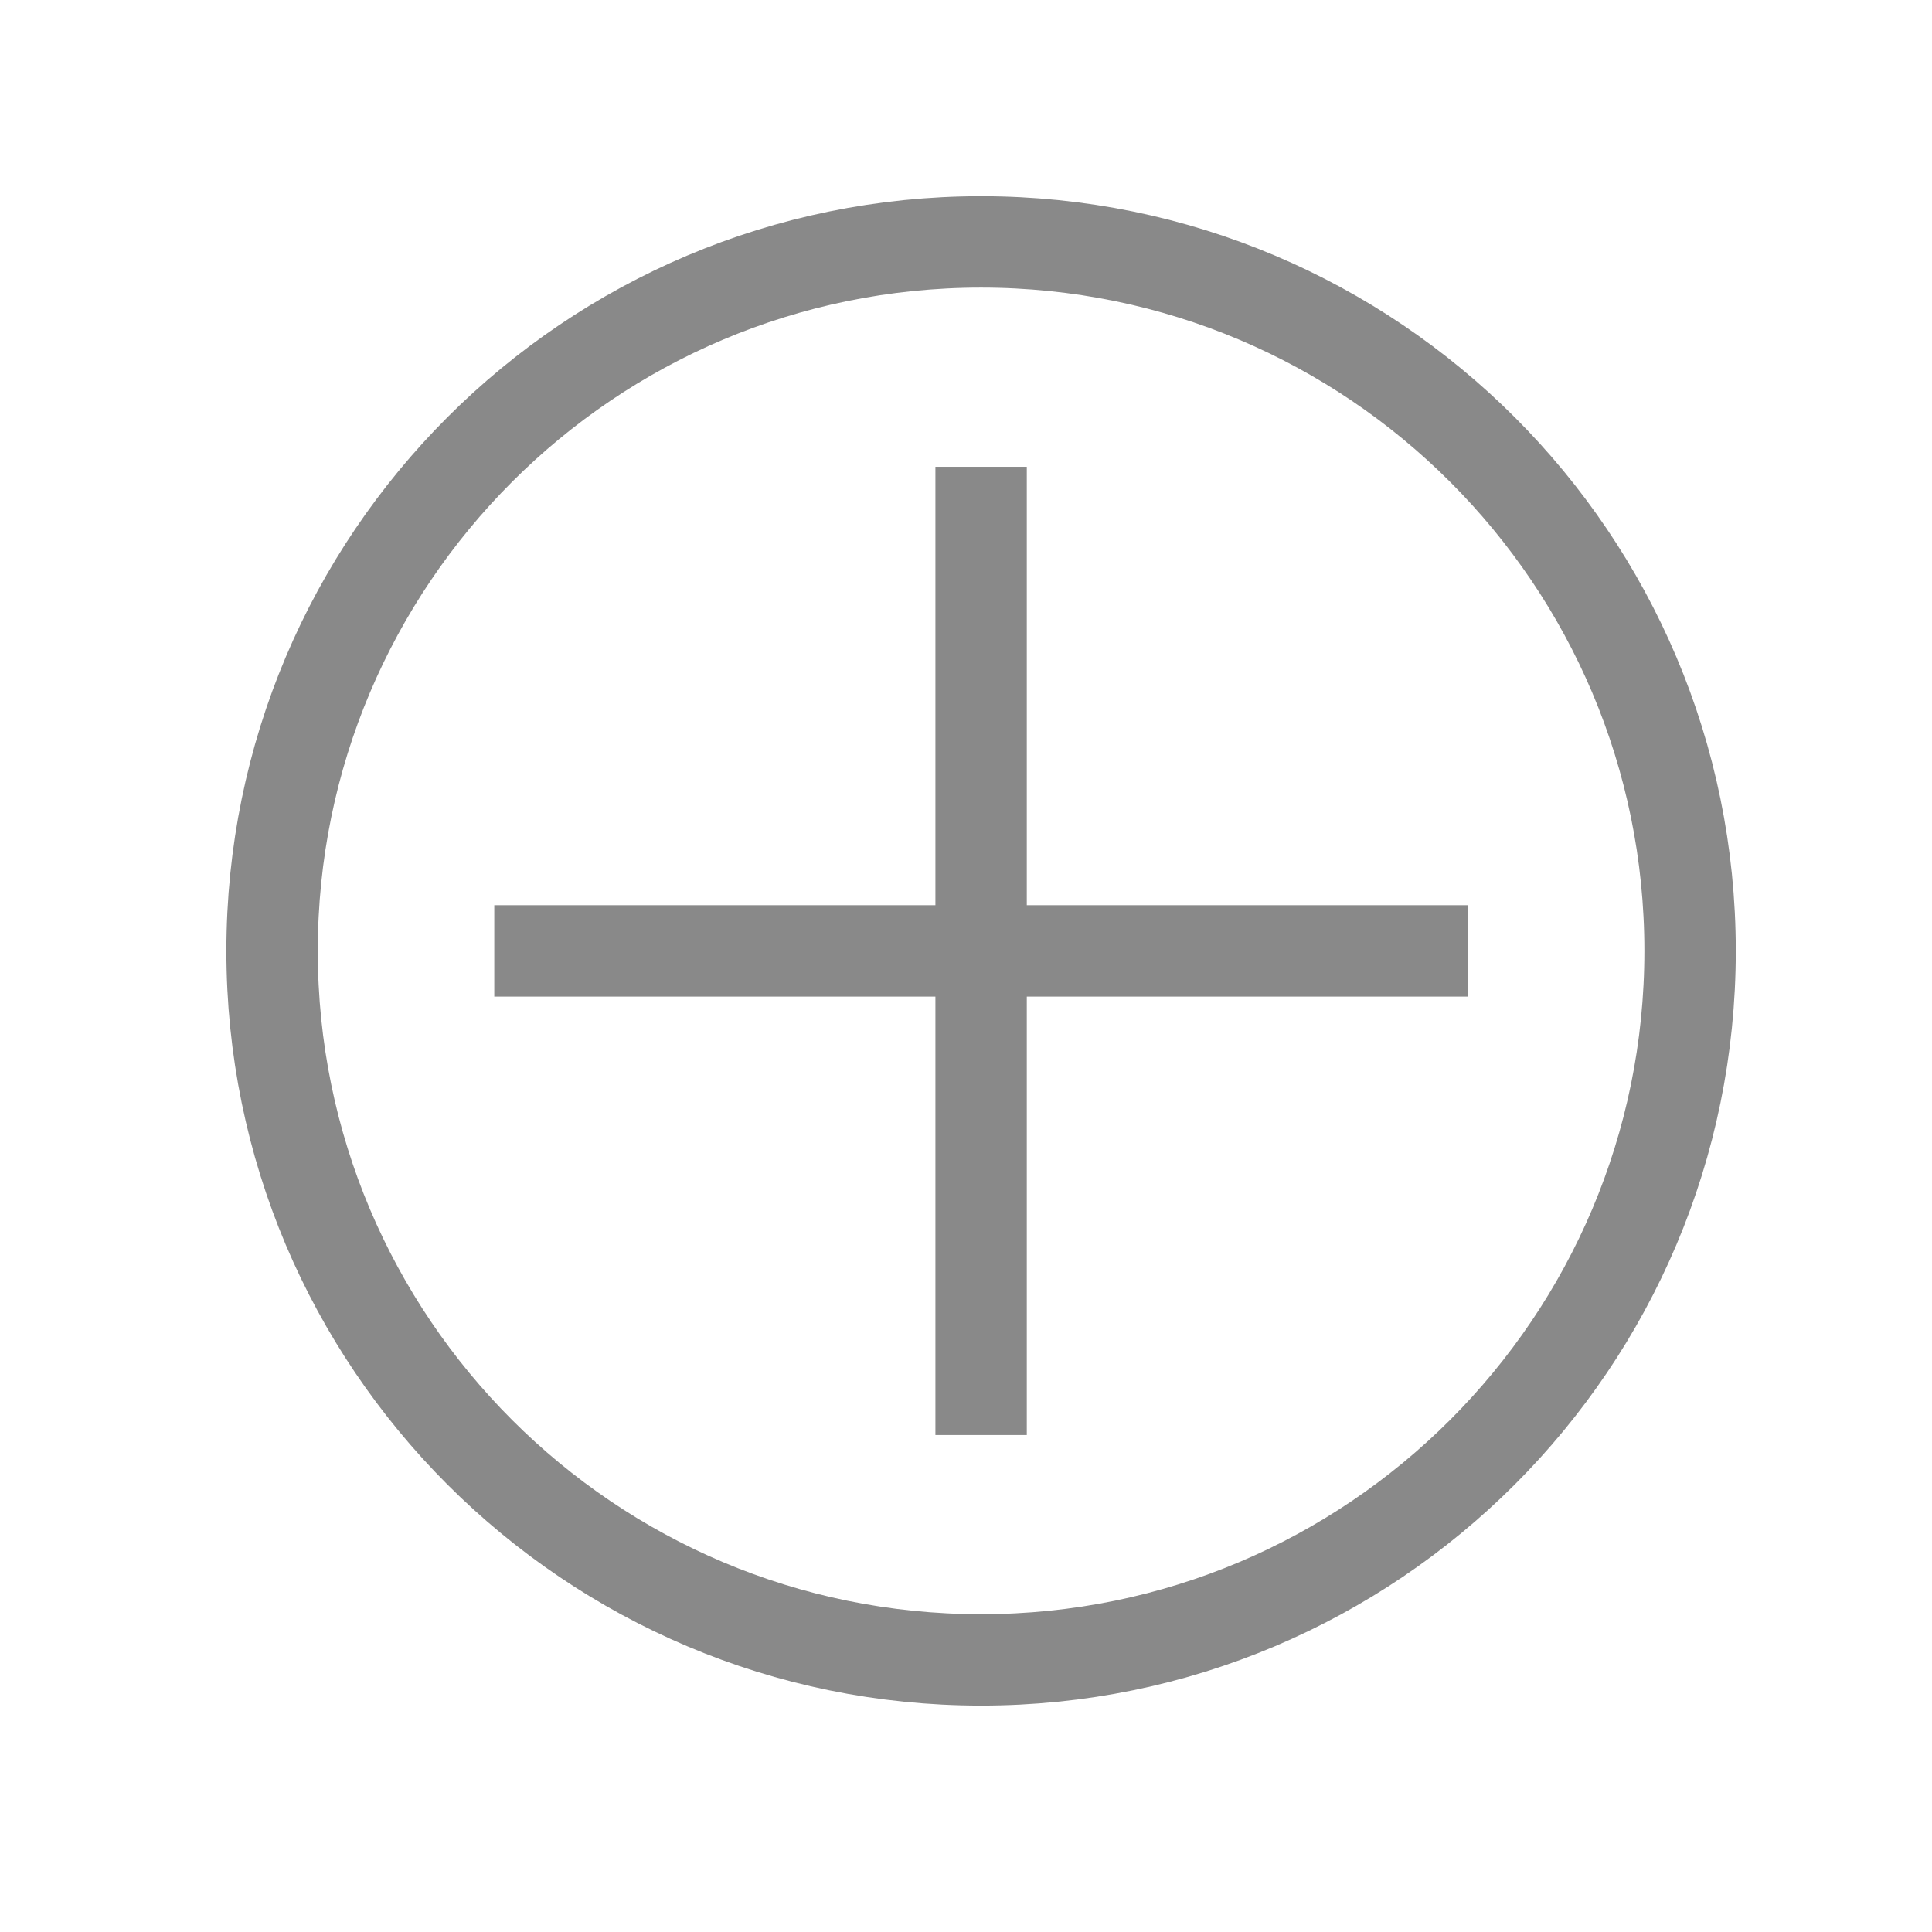
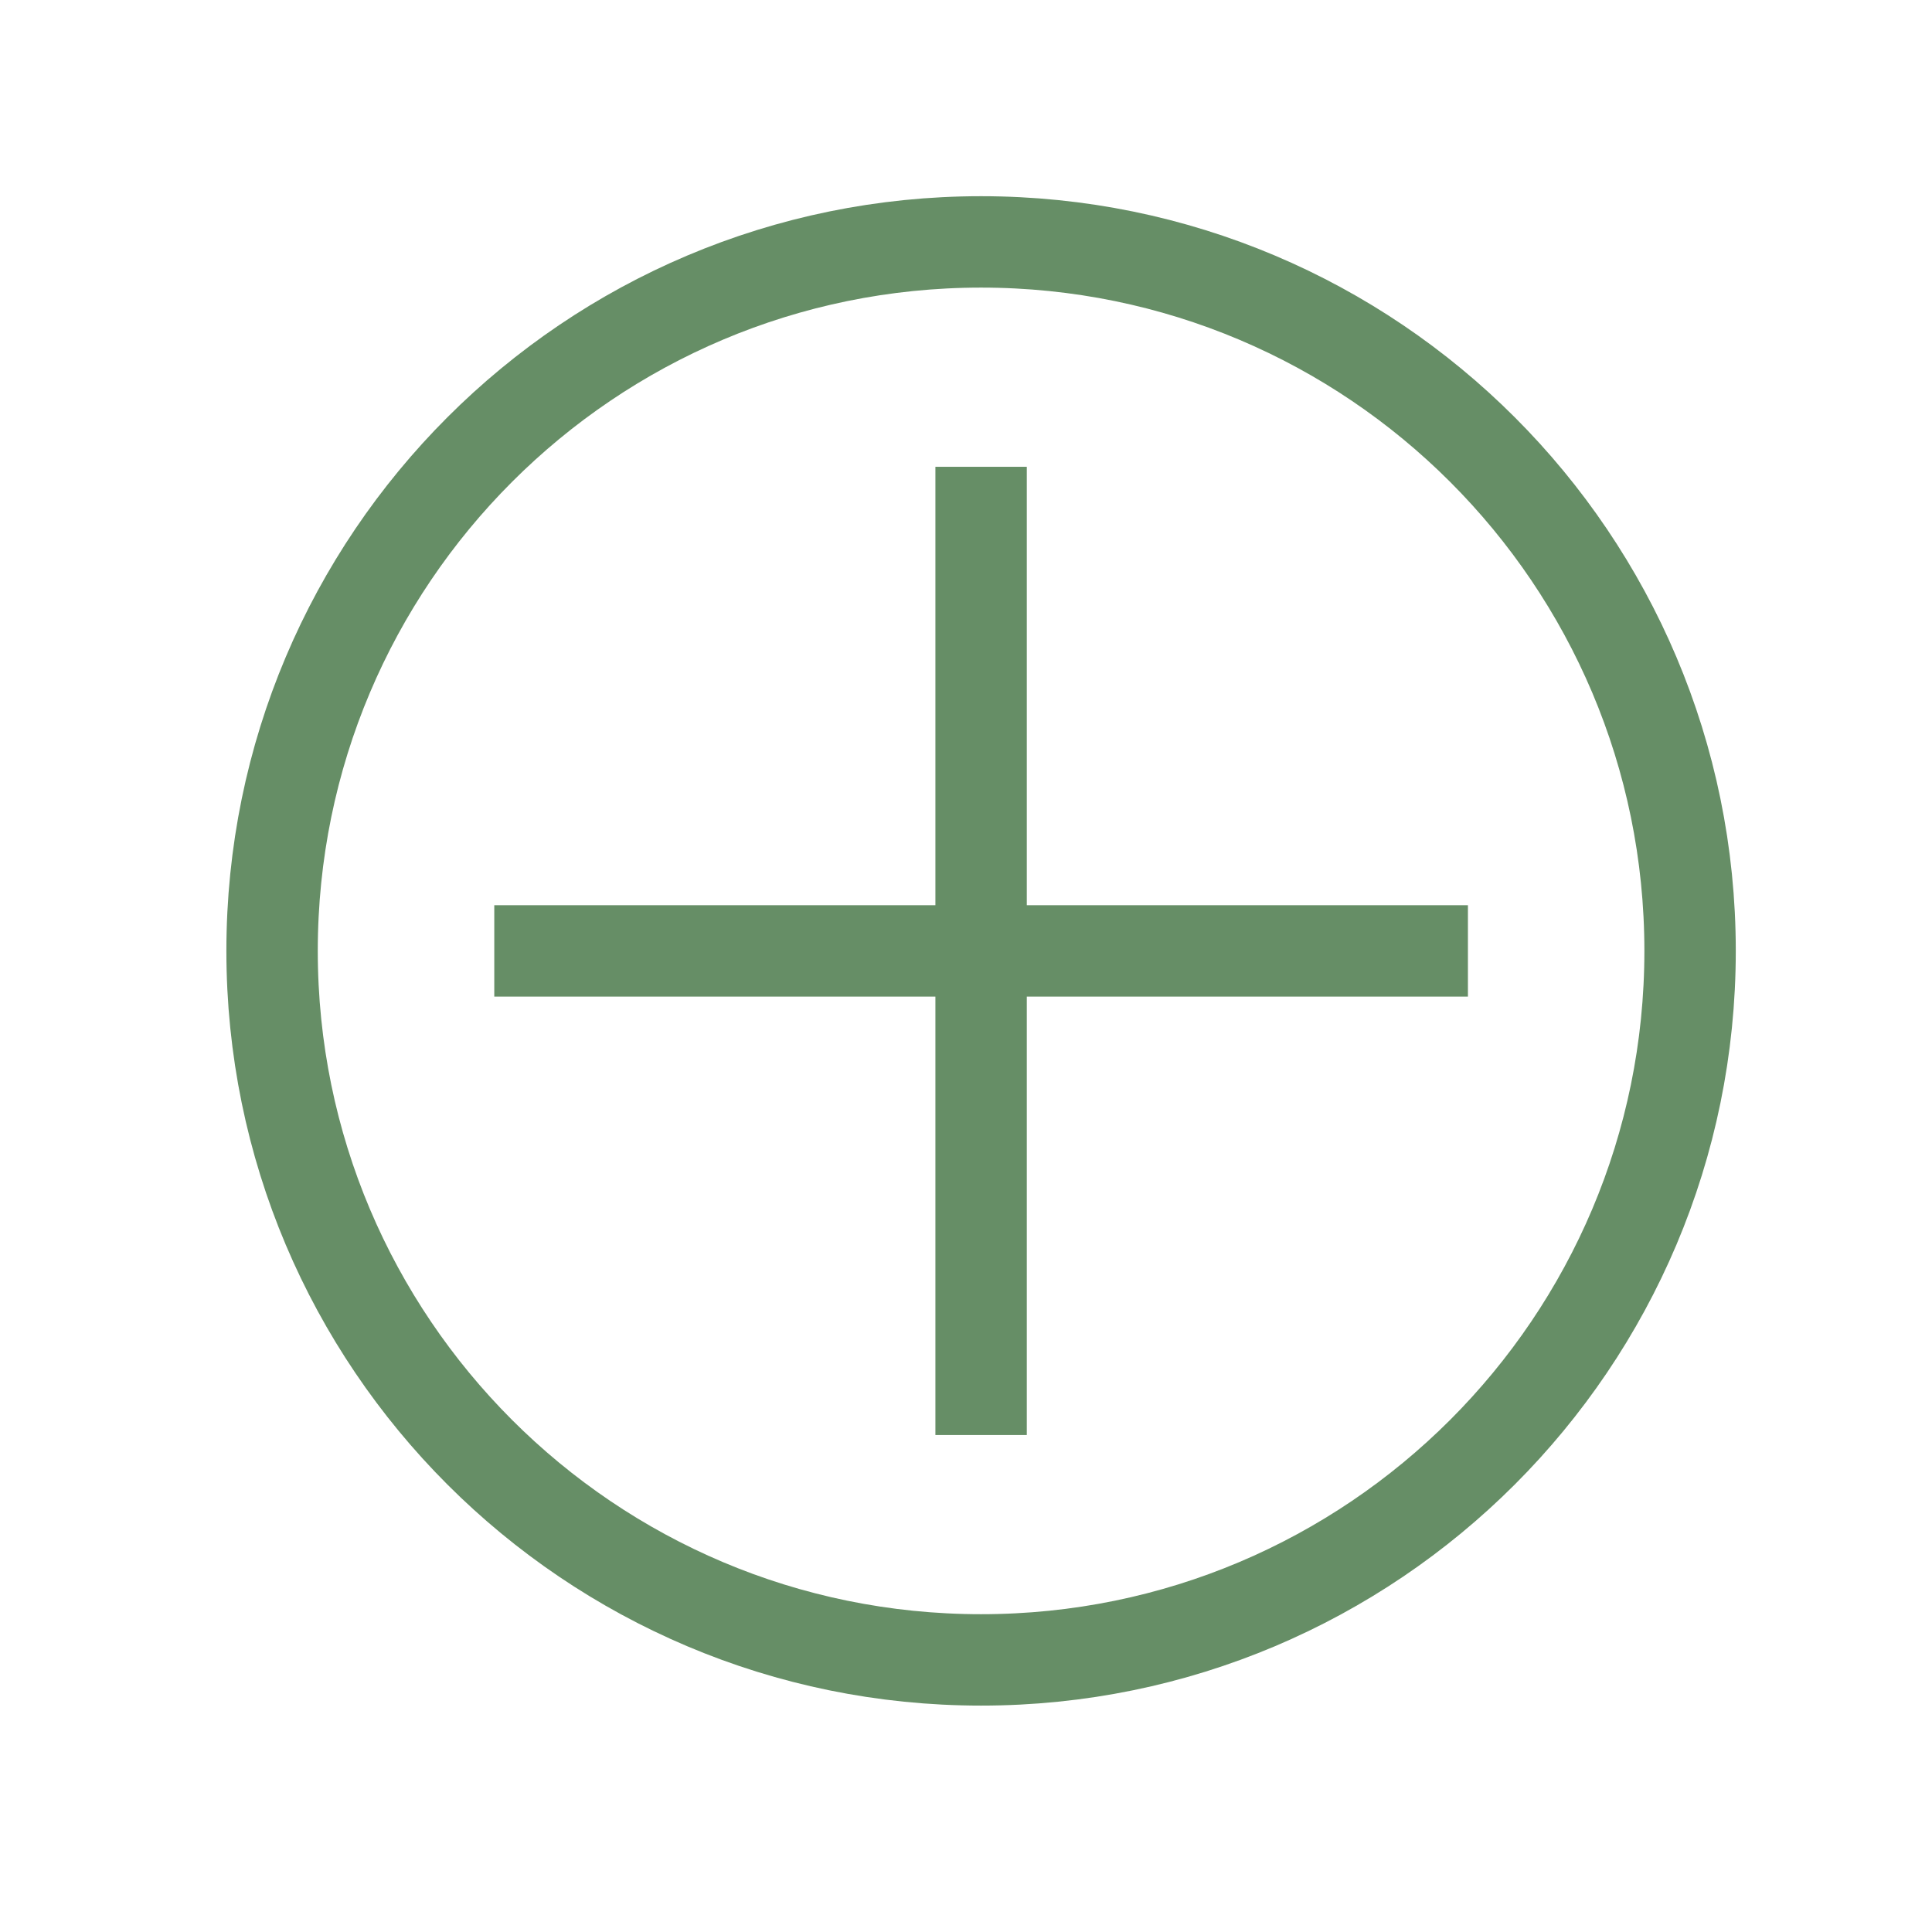
<svg xmlns="http://www.w3.org/2000/svg" xmlns:xlink="http://www.w3.org/1999/xlink" width="128" height="128" id="svg2" version="1.1">
  <defs id="defs4">
    <linearGradient id="linearGradient3006">
      <stop style="stop-color:#999999;stop-opacity:1;" offset="0" id="stop3008" />
      <stop style="stop-color:#ffffff;stop-opacity:1" offset="1" id="stop3010" />
    </linearGradient>
    <linearGradient xlink:href="#linearGradient3006" id="linearGradient3012" x1="-3.143" y1="-5.179" x2="-4.165" y2="-5.344" gradientUnits="userSpaceOnUse" />
    <linearGradient gradientTransform="matrix(0.9204577,0,0,0.7923052,-0.3082857,-1.079246)" xlink:href="#linearGradient3006-7" id="linearGradient3012-1" x1="-3.115" y1="-5.011" x2="-3.75" y2="-5.423" gradientUnits="userSpaceOnUse" />
    <linearGradient id="linearGradient3006-7">
      <stop style="stop-color:#d1dce2;stop-opacity:1" offset="0" id="stop3008-4" />
      <stop style="stop-color:#ffffff;stop-opacity:1" offset="1" id="stop3010-0" />
    </linearGradient>
  </defs>
  <g id="layer1" transform="translate(0,-924.3622)">
    <g transform="matrix(1.25,0,0,-1.25,335,572.3622)" id="g2993">
      <g transform="scale(64,64)" id="g2995">
        <g id="g4617" transform="matrix(0.02185319,0,0,-0.02185319,-7.805739,0.183359)">
          <g id="g4564" transform="matrix(1.790514,0,0,1.790514,-68.30224,18.04178)">
            <g transform="translate(126.8664,99.9845)" style="stroke-width:0.4;stroke-miterlimit:4;stroke-dasharray:none" id="g4568" />
            <g id="g3825" transform="matrix(0.6447061,0,0,0.6447061,127.0373,22.32782)">
-               <path id="path3811" d="m 37.762,146.752 0,31.786" style="fill:#666666;stroke:#898989;stroke-width:3;stroke-linecap:butt;stroke-linejoin:miter;stroke-miterlimit:4;stroke-opacity:1;stroke-dasharray:none" />
-               <path id="path3813" d="m 21.78,162.645 31.964,0" style="fill:none;stroke:#898989;stroke-width:3;stroke-linecap:butt;stroke-linejoin:miter;stroke-miterlimit:4;stroke-opacity:1;stroke-dasharray:none" />
-               <g id="g3815" style="stroke-width:0.4;stroke-miterlimit:4;stroke-dasharray:none;stroke:#898989;stroke-opacity:1" transform="translate(8.239667,134.3354)">
-                 <g id="g3817" transform="translate(-35.56725,-118.4277)" style="stroke:#898989;stroke-opacity:1">
-                   <path transform="matrix(1.022305,0,0,1.022305,45.46468,-30.10845)" d="m 41.964,172.987 c 0,12.574 -10.194,22.768 -22.768,22.768 -12.574,0 -22.768,-10.194 -22.768,-22.768 0,-12.574 10.194,-22.768 22.768,-22.768 12.574,0 22.768,10.194 22.768,22.768 z" id="path3819" style="fill:none;stroke:#898989;stroke-width:2.935;stroke-linecap:square;stroke-linejoin:round;stroke-miterlimit:4;stroke-opacity:1;stroke-dasharray:none" />
-                 </g>
-               </g>
+               <path id="path3811" d="m 37.762,146.752 0,31.786" style="fill:#666666;stroke:#668e66;stroke-width:3;stroke-linecap:butt;stroke-linejoin:miter;stroke-miterlimit:4;stroke-opacity:1;stroke-dasharray:none" />
+               <path id="path3813" d="m 21.78,162.645 31.964,0" style="fill:none;stroke:#668e66;stroke-width:3;stroke-linecap:butt;stroke-linejoin:miter;stroke-miterlimit:4;stroke-opacity:1;stroke-dasharray:none" />
+               <path transform="matrix(1.022305,0,0,1.022305,18.1371,-14.20073)" d="m 41.964,172.987 a 22.768,22.768 0 1 1 -45.536,0 22.768,22.768 0 1 1 45.536,0 z" id="path3819" style="fill:none;stroke:#668e66;stroke-width:2.935;stroke-linecap:square;stroke-linejoin:round;stroke-miterlimit:4;stroke-opacity:1;stroke-dasharray:none" />
            </g>
          </g>
        </g>
      </g>
    </g>
  </g>
</svg>
